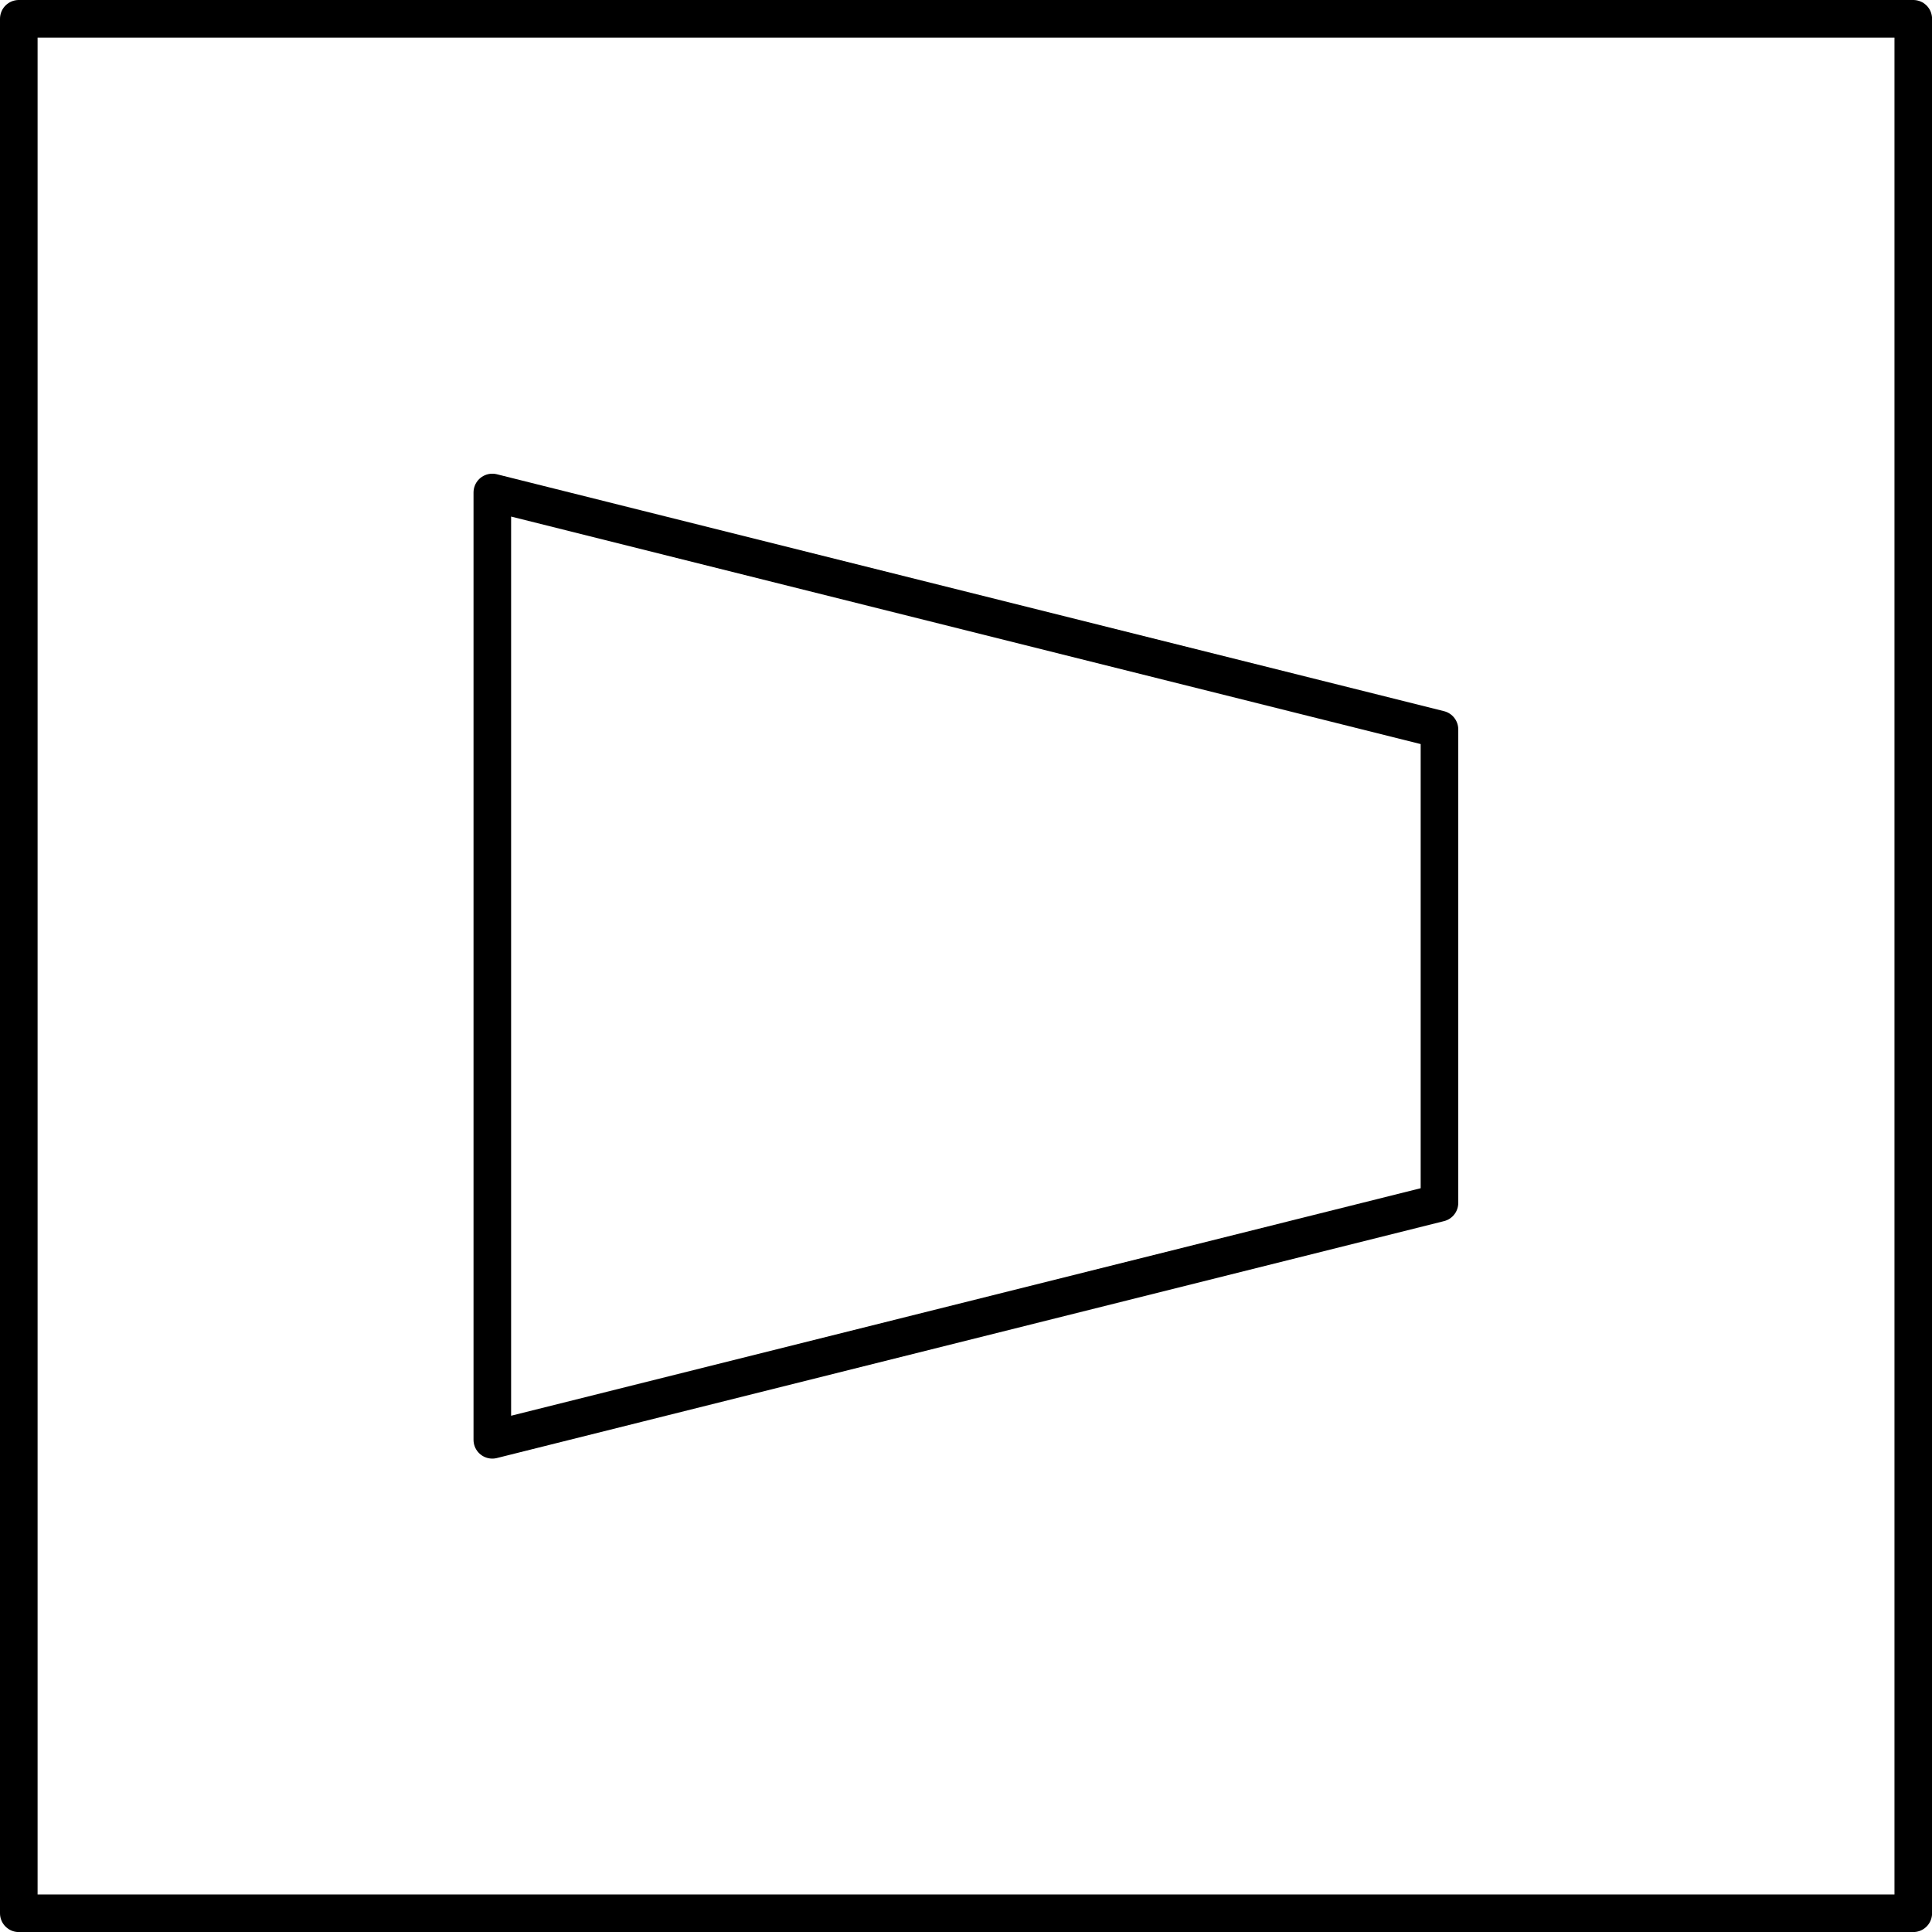
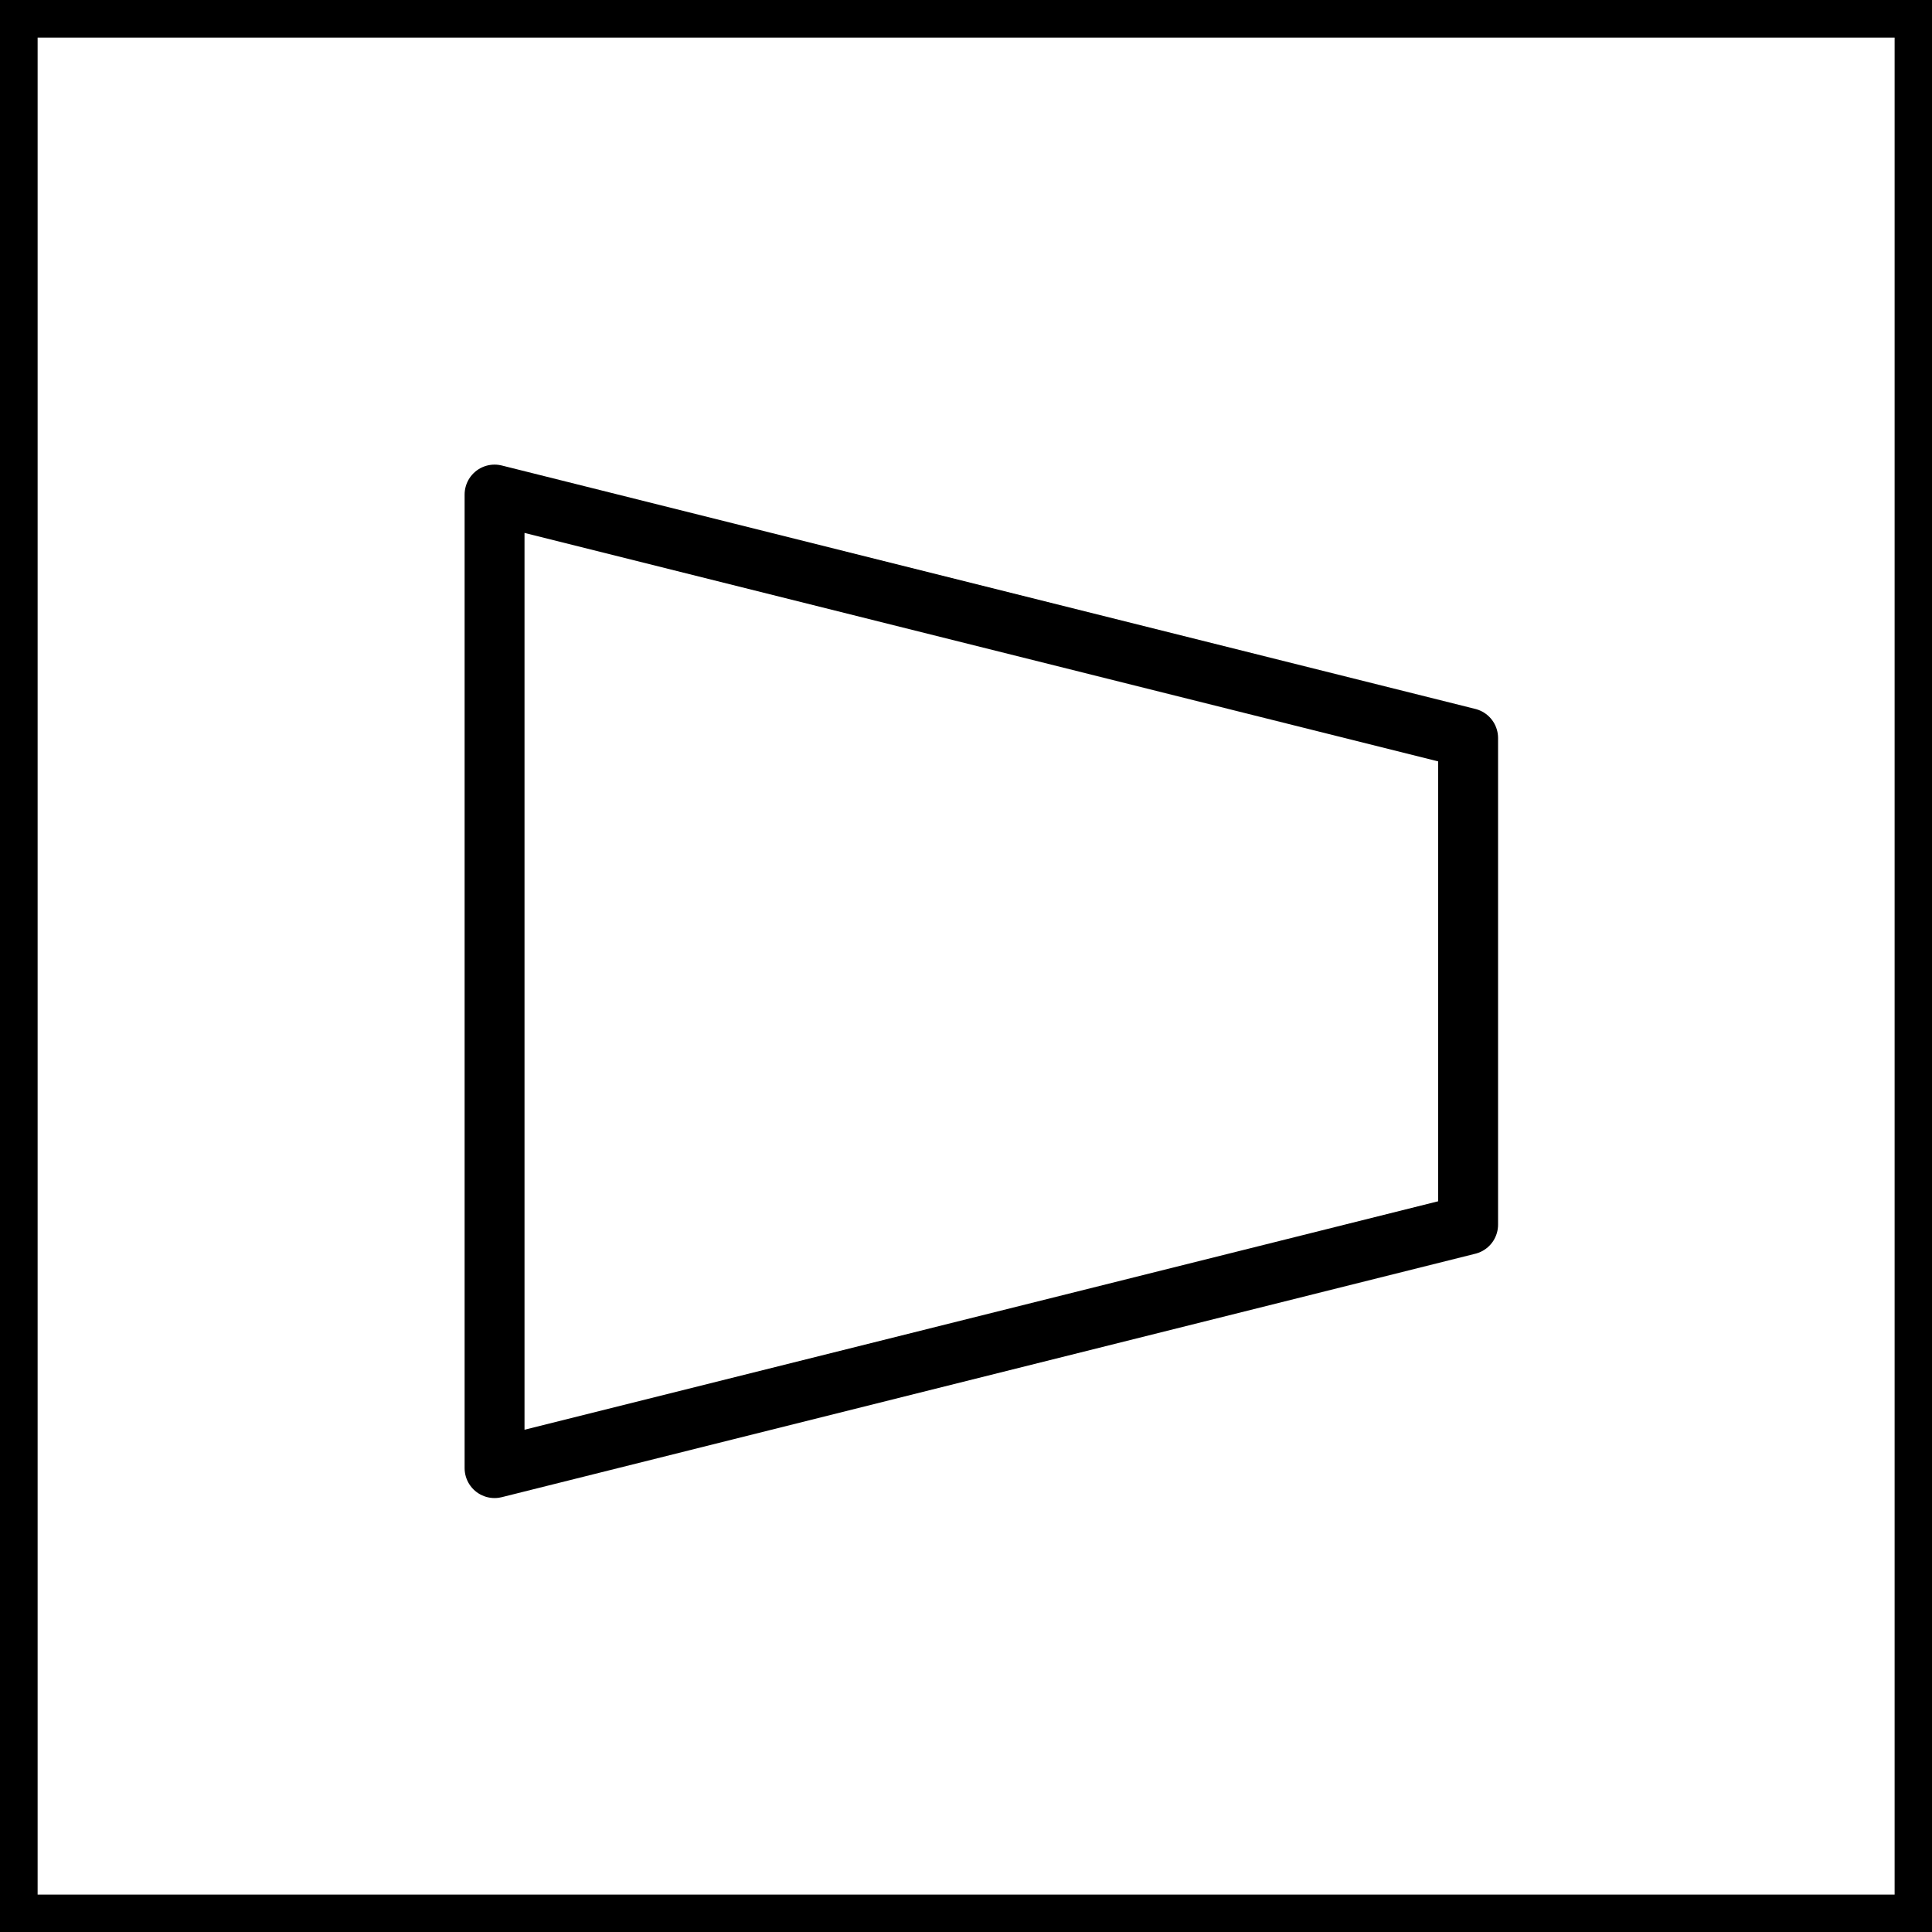
- <svg xmlns="http://www.w3.org/2000/svg" xmlns:ns1="http://schemas.microsoft.com/visio/2003/SVGExtensions/" width="1.606in" height="1.606in" viewBox="0 0 115.636 115.636" xml:space="preserve" color-interpolation-filters="sRGB" class="st2">
-   <ns1:documentProperties ns1:langID="2057" ns1:metric="true" ns1:viewMarkup="false" />
-   <style type="text/css">
- 	
- 		.st1 {fill:none;stroke:#000000;stroke-linecap:round;stroke-linejoin:round;stroke-width:2.25}
- 		.st2 {fill:none;fill-rule:evenodd;font-size:12px;overflow:visible;stroke-linecap:square;stroke-miterlimit:3}
- 	
- 	</style>
-   <g ns1:mID="0" ns1:index="1" ns1:groupContext="foregroundPage">
-     <ns1:pageProperties ns1:drawingScale="0.0393701" ns1:pageScale="0.0393701" ns1:drawingUnits="24" ns1:shadowOffsetX="8.50394" ns1:shadowOffsetY="-8.50394" />
-     <ns1:layer ns1:name="Symbol" ns1:index="0" />
-     <g id="group1622-1" transform="translate(1.125,-1.125)" ns1:mID="1622" ns1:groupContext="group" ns1:layerMember="0">
-       <ns1:userDefs>
-         <ns1:ud ns1:nameU="SOLSH" ns1:prompt="" ns1:val="VT4({13D0FF3B-CF5B-4a46-98AB-14030248EAEF})" />
-         <ns1:ud ns1:nameU="DWGEntityType" ns1:prompt="" ns1:val="VT4(INSERT)" />
-       </ns1:userDefs>
-       <g id="shape1623-2" ns1:mID="1623" ns1:groupContext="shape" ns1:layerMember="0" transform="translate(28.3415,-28.338)">
-         <ns1:userDefs>
-           <ns1:ud ns1:nameU="DWGOriginalColor" ns1:prompt="This shapes Original DWG color." ns1:val="VT4(3)" />
-           <ns1:ud ns1:nameU="DWGOriginalLayer" ns1:prompt="This shapes Original DWG layer." ns1:val="VT4(26-SYM-035-SP)" />
-         </ns1:userDefs>
-         <path d="M56.69 101.46 L56.69 73.12 L0 58.94 L0 115.64 L56.69 101.46 L56.69 101.46 Z" class="st1" />
-       </g>
-       <g id="shape1624-4" ns1:mID="1624" ns1:groupContext="shape" ns1:layerMember="0">
-         <ns1:userDefs>
-           <ns1:ud ns1:nameU="DWGOriginalColor" ns1:prompt="This shapes Original DWG color." ns1:val="VT4(3)" />
-           <ns1:ud ns1:nameU="DWGOriginalLayer" ns1:prompt="This shapes Original DWG layer." ns1:val="VT4(26-SYM-035-SP)" />
-         </ns1:userDefs>
-         <path d="M0 2.25 L113.39 2.25 L113.39 115.64 L0 115.64 L0 2.25 L0 2.25 Z" class="st1" />
-       </g>
+ <svg xmlns="http://www.w3.org/2000/svg" version="1.1" width="34.133mm" height="34.133mm" viewBox="-0.032 -0.032 8.063 8.063">
+   <defs vector-effect="non-scaling-stroke" />
+   <g>
+     <g id="cell-62EyCnkn3dpZPGl7S5z1-8" layer="Symbol">
+       <path d="M2.032 2.032L6.095 3.048 6.095 5.079 2.032 6.095Z" fill="none" stroke="rgb(0, 0, 0)" stroke-miterlimit="10" pointer-events="all" stroke-width="0.25" stroke-linecap="round" stroke-linejoin="round" />
+     </g>
+     <g id="cell-62EyCnkn3dpZPGl7S5z1-1" layer="Symbol">
+       <path fill="none" stroke="rgb(0, 0, 0)" pointer-events="all" d="M0 0L8 0 8 8 0 8z" stroke-width="0.25" stroke-linecap="round" stroke-linejoin="round" />
    </g>
  </g>
</svg>
